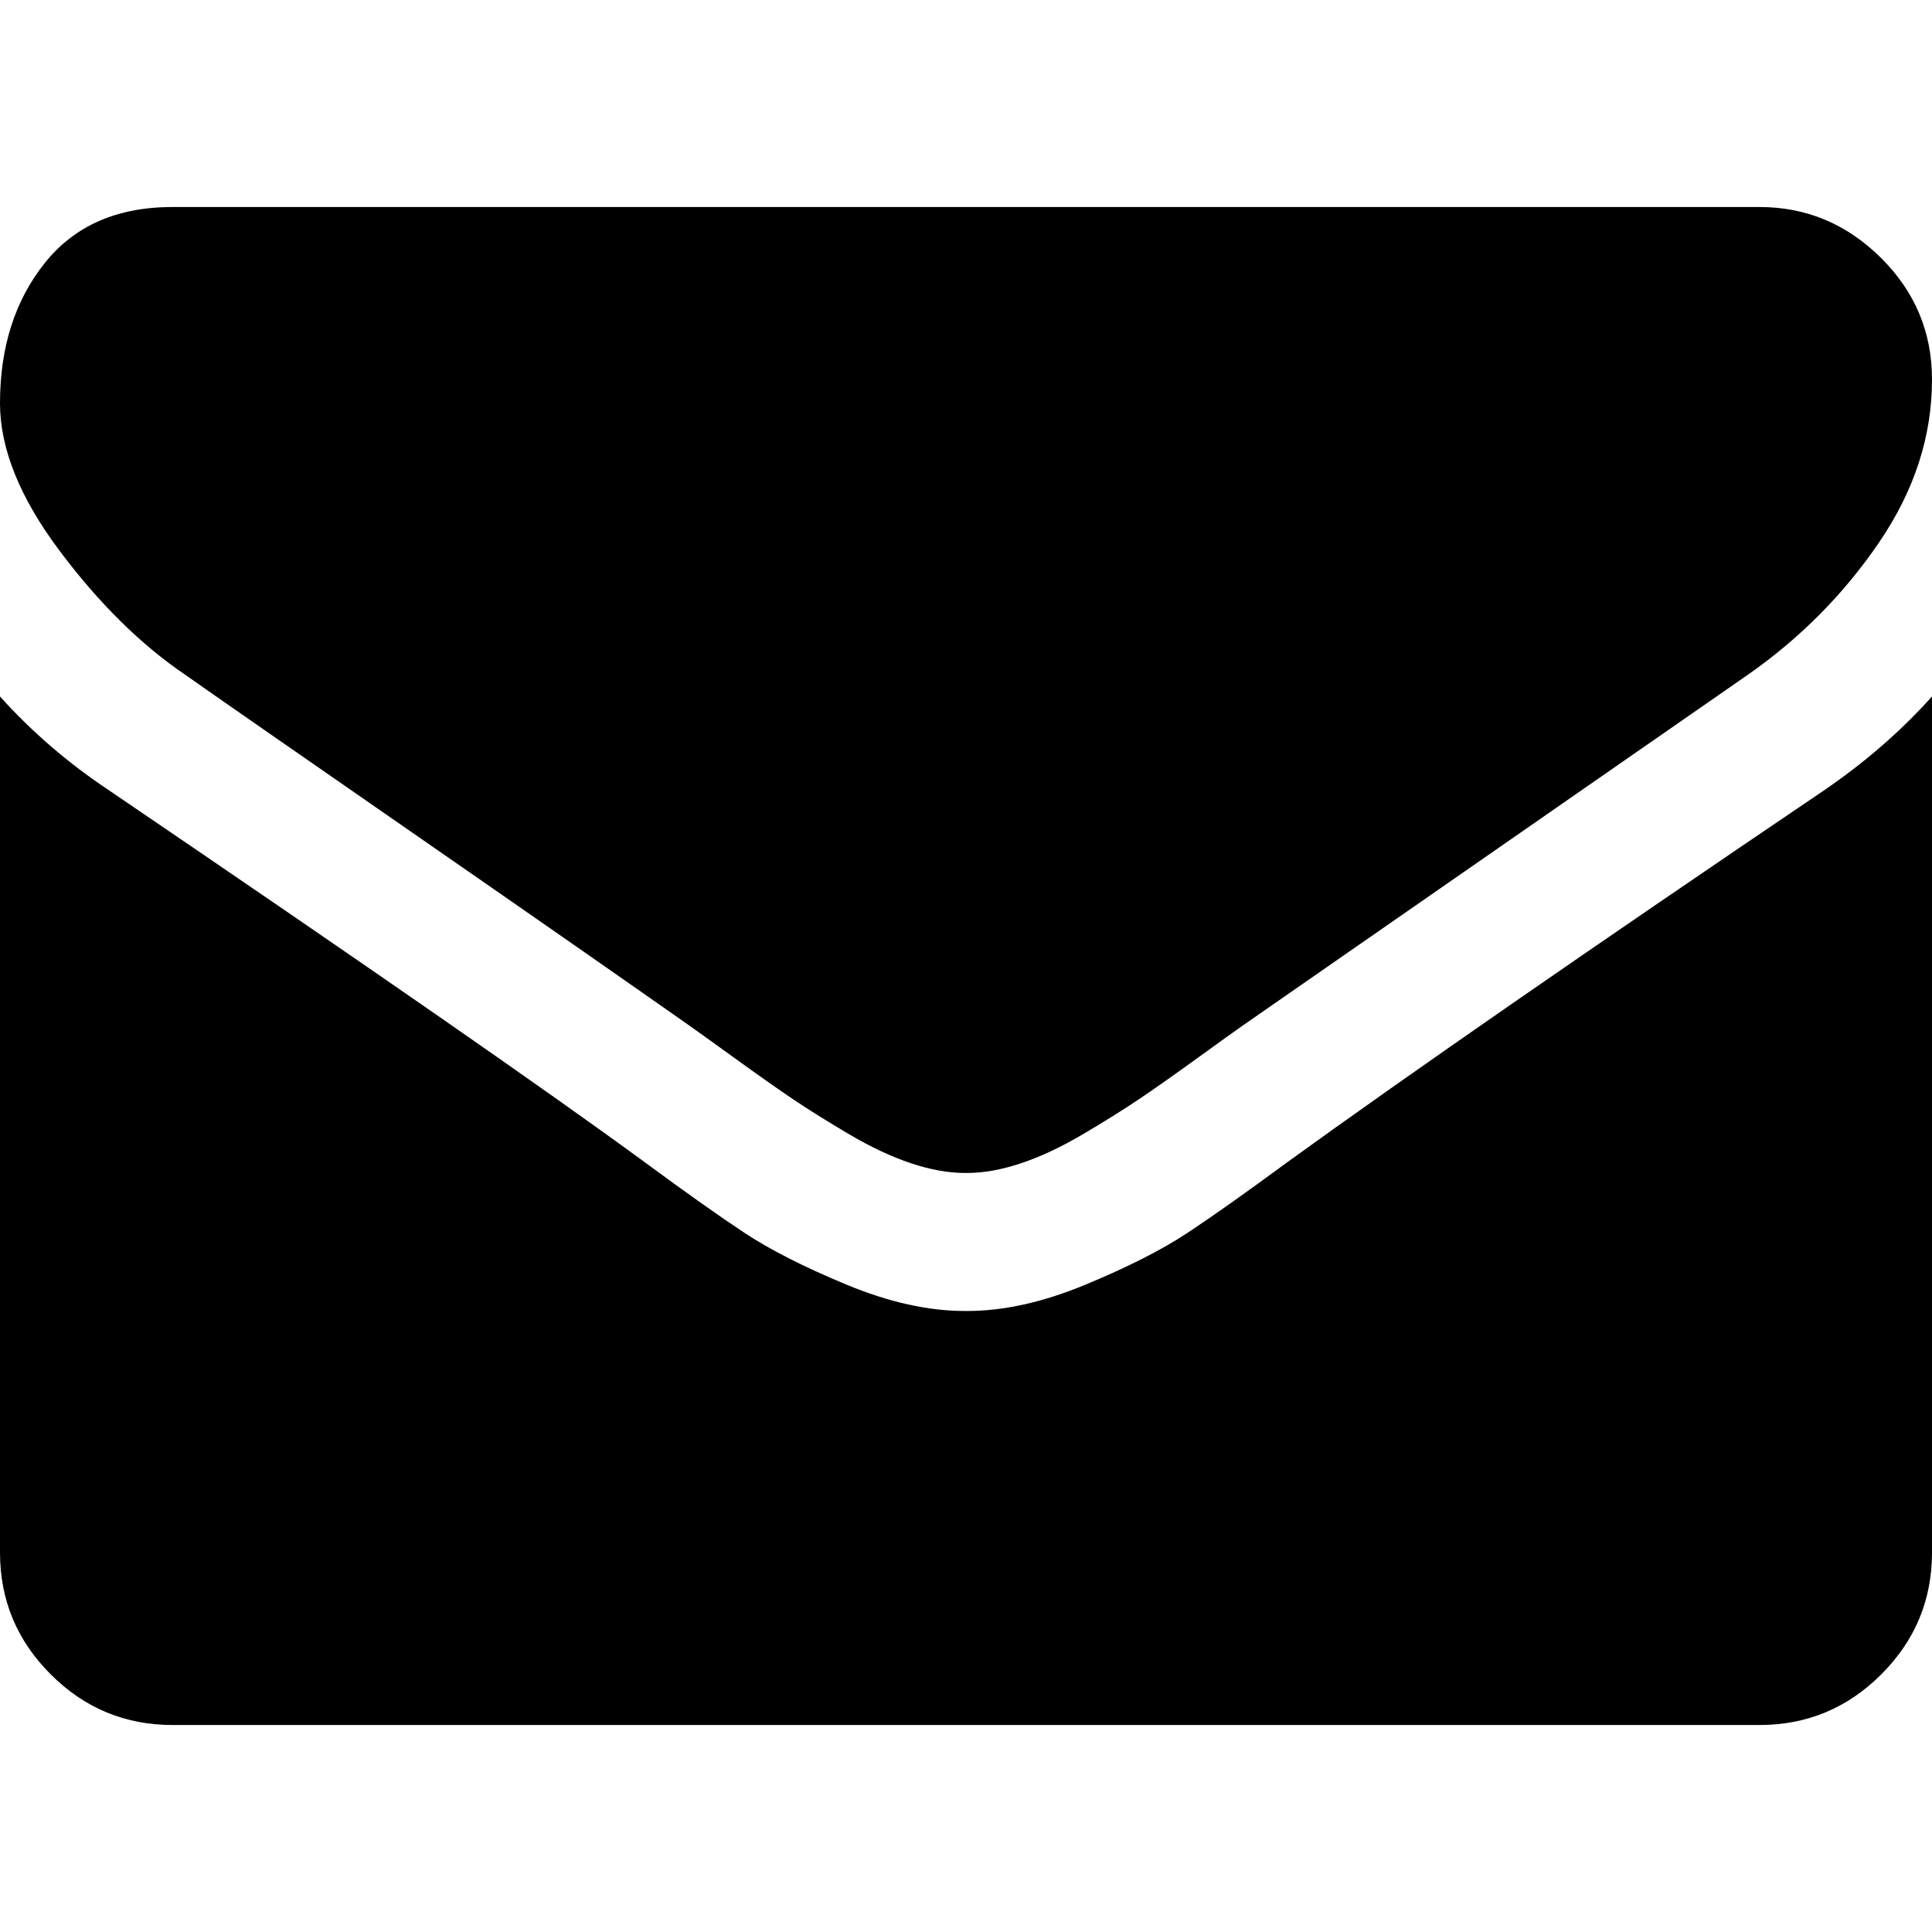
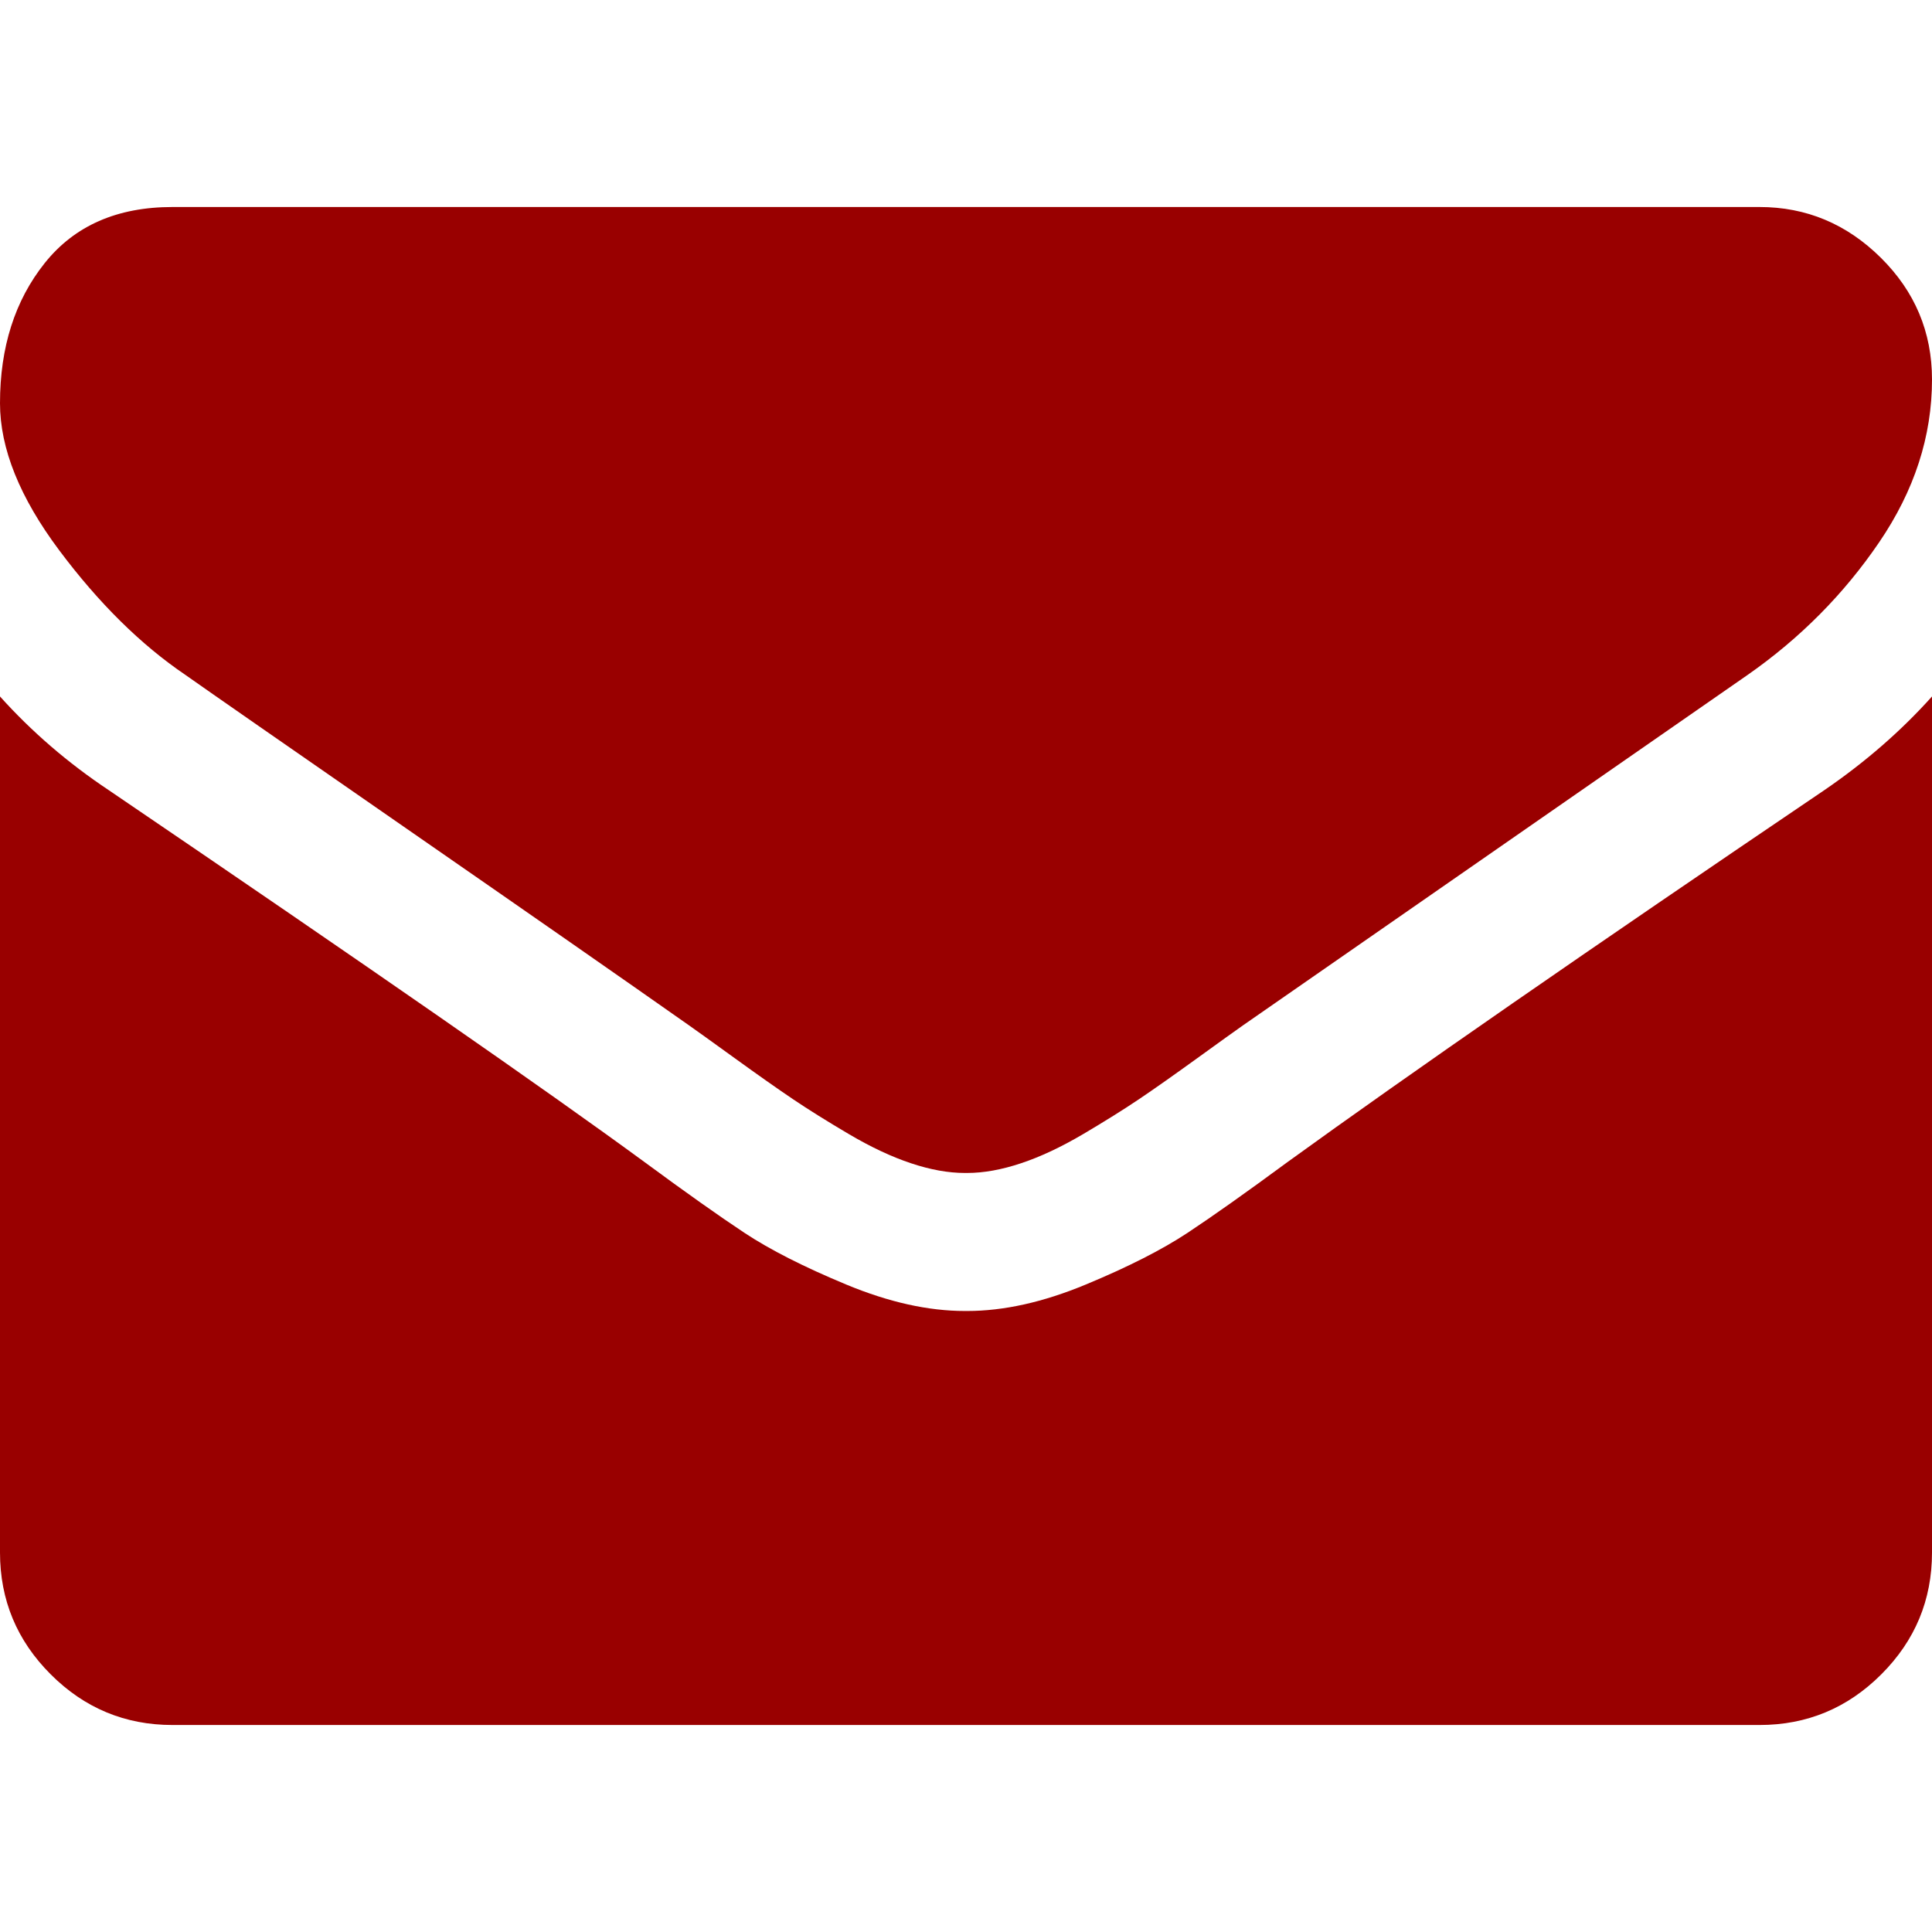
<svg xmlns="http://www.w3.org/2000/svg" version="1.1" id="Capa_1" x="0px" y="0px" width="511.626px" height="511.626px" viewBox="0 0 511.626 511.626" style="enable-background:new 0 0 511.626 511.626;" xml:space="preserve">
  <g>
    <g>
-       <path d="M49.106,178.729c6.472,4.567,25.981,18.131,58.528,40.685c32.548,22.554,57.482,39.92,74.803,52.099    c1.903,1.335,5.946,4.237,12.131,8.71c6.186,4.476,11.326,8.093,15.416,10.852c4.093,2.758,9.041,5.852,14.849,9.277    c5.806,3.422,11.279,5.996,16.418,7.7c5.14,1.718,9.898,2.569,14.275,2.569h0.287h0.288c4.377,0,9.137-0.852,14.277-2.569    c5.137-1.704,10.615-4.281,16.416-7.7c5.804-3.429,10.752-6.52,14.845-9.277c4.093-2.759,9.229-6.376,15.417-10.852    c6.184-4.477,10.232-7.375,12.135-8.71c17.508-12.179,62.051-43.11,133.615-92.79c13.894-9.703,25.502-21.411,34.827-35.116    c9.332-13.699,13.993-28.07,13.993-43.105c0-12.564-4.523-23.319-13.565-32.264c-9.041-8.947-19.749-13.418-32.117-13.418H45.679    c-14.655,0-25.933,4.948-33.832,14.844C3.949,79.562,0,91.934,0,106.779c0,11.991,5.236,24.985,15.703,38.974    C26.169,159.743,37.307,170.736,49.106,178.729z" />
-       <path d="M483.072,209.275c-62.424,42.251-109.824,75.087-142.177,98.501c-10.849,7.991-19.65,14.229-26.409,18.699    c-6.759,4.473-15.748,9.041-26.98,13.702c-11.228,4.668-21.692,6.995-31.401,6.995h-0.291h-0.287    c-9.707,0-20.177-2.327-31.405-6.995c-11.228-4.661-20.223-9.229-26.98-13.702c-6.755-4.47-15.559-10.708-26.407-18.699    c-25.697-18.842-72.995-51.68-141.896-98.501C17.987,202.047,8.375,193.762,0,184.437v226.685c0,12.57,4.471,23.319,13.418,32.265    c8.945,8.949,19.701,13.422,32.264,13.422h420.266c12.56,0,23.315-4.473,32.261-13.422c8.949-8.949,13.418-19.694,13.418-32.265    V184.437C503.441,193.569,493.927,201.854,483.072,209.275z" />
+       <path d="M49.106,178.729c6.472,4.567,25.981,18.131,58.528,40.685c32.548,22.554,57.482,39.92,74.803,52.099    c1.903,1.335,5.946,4.237,12.131,8.71c6.186,4.476,11.326,8.093,15.416,10.852c4.093,2.758,9.041,5.852,14.849,9.277    c5.806,3.422,11.279,5.996,16.418,7.7c5.14,1.718,9.898,2.569,14.275,2.569h0.287h0.288c4.377,0,9.137-0.852,14.277-2.569    c5.137-1.704,10.615-4.281,16.416-7.7c5.804-3.429,10.752-6.52,14.845-9.277c4.093-2.759,9.229-6.376,15.417-10.852    c6.184-4.477,10.232-7.375,12.135-8.71c17.508-12.179,62.051-43.11,133.615-92.79c13.894-9.703,25.502-21.411,34.827-35.116    c9.332-13.699,13.993-28.07,13.993-43.105c0-12.564-4.523-23.319-13.565-32.264c-9.041-8.947-19.749-13.418-32.117-13.418H45.679    c-14.655,0-25.933,4.948-33.832,14.844C3.949,79.562,0,91.934,0,106.779c0,11.991,5.236,24.985,15.703,38.974    C26.169,159.743,37.307,170.736,49.106,178.729z" fill="#990000" />
+       <path d="M483.072,209.275c-62.424,42.251-109.824,75.087-142.177,98.501c-10.849,7.991-19.65,14.229-26.409,18.699    c-6.759,4.473-15.748,9.041-26.98,13.702c-11.228,4.668-21.692,6.995-31.401,6.995h-0.291h-0.287    c-9.707,0-20.177-2.327-31.405-6.995c-11.228-4.661-20.223-9.229-26.98-13.702c-6.755-4.47-15.559-10.708-26.407-18.699    c-25.697-18.842-72.995-51.68-141.896-98.501C17.987,202.047,8.375,193.762,0,184.437v226.685c0,12.57,4.471,23.319,13.418,32.265    c8.945,8.949,19.701,13.422,32.264,13.422h420.266c12.56,0,23.315-4.473,32.261-13.422c8.949-8.949,13.418-19.694,13.418-32.265    V184.437C503.441,193.569,493.927,201.854,483.072,209.275z" fill="#990000" />
    </g>
  </g>
  <g>
</g>
  <g>
</g>
  <g>
</g>
  <g>
</g>
  <g>
</g>
  <g>
</g>
  <g>
</g>
  <g>
</g>
  <g>
</g>
  <g>
</g>
  <g>
</g>
  <g>
</g>
  <g>
</g>
  <g>
</g>
  <g>
</g>
</svg>
